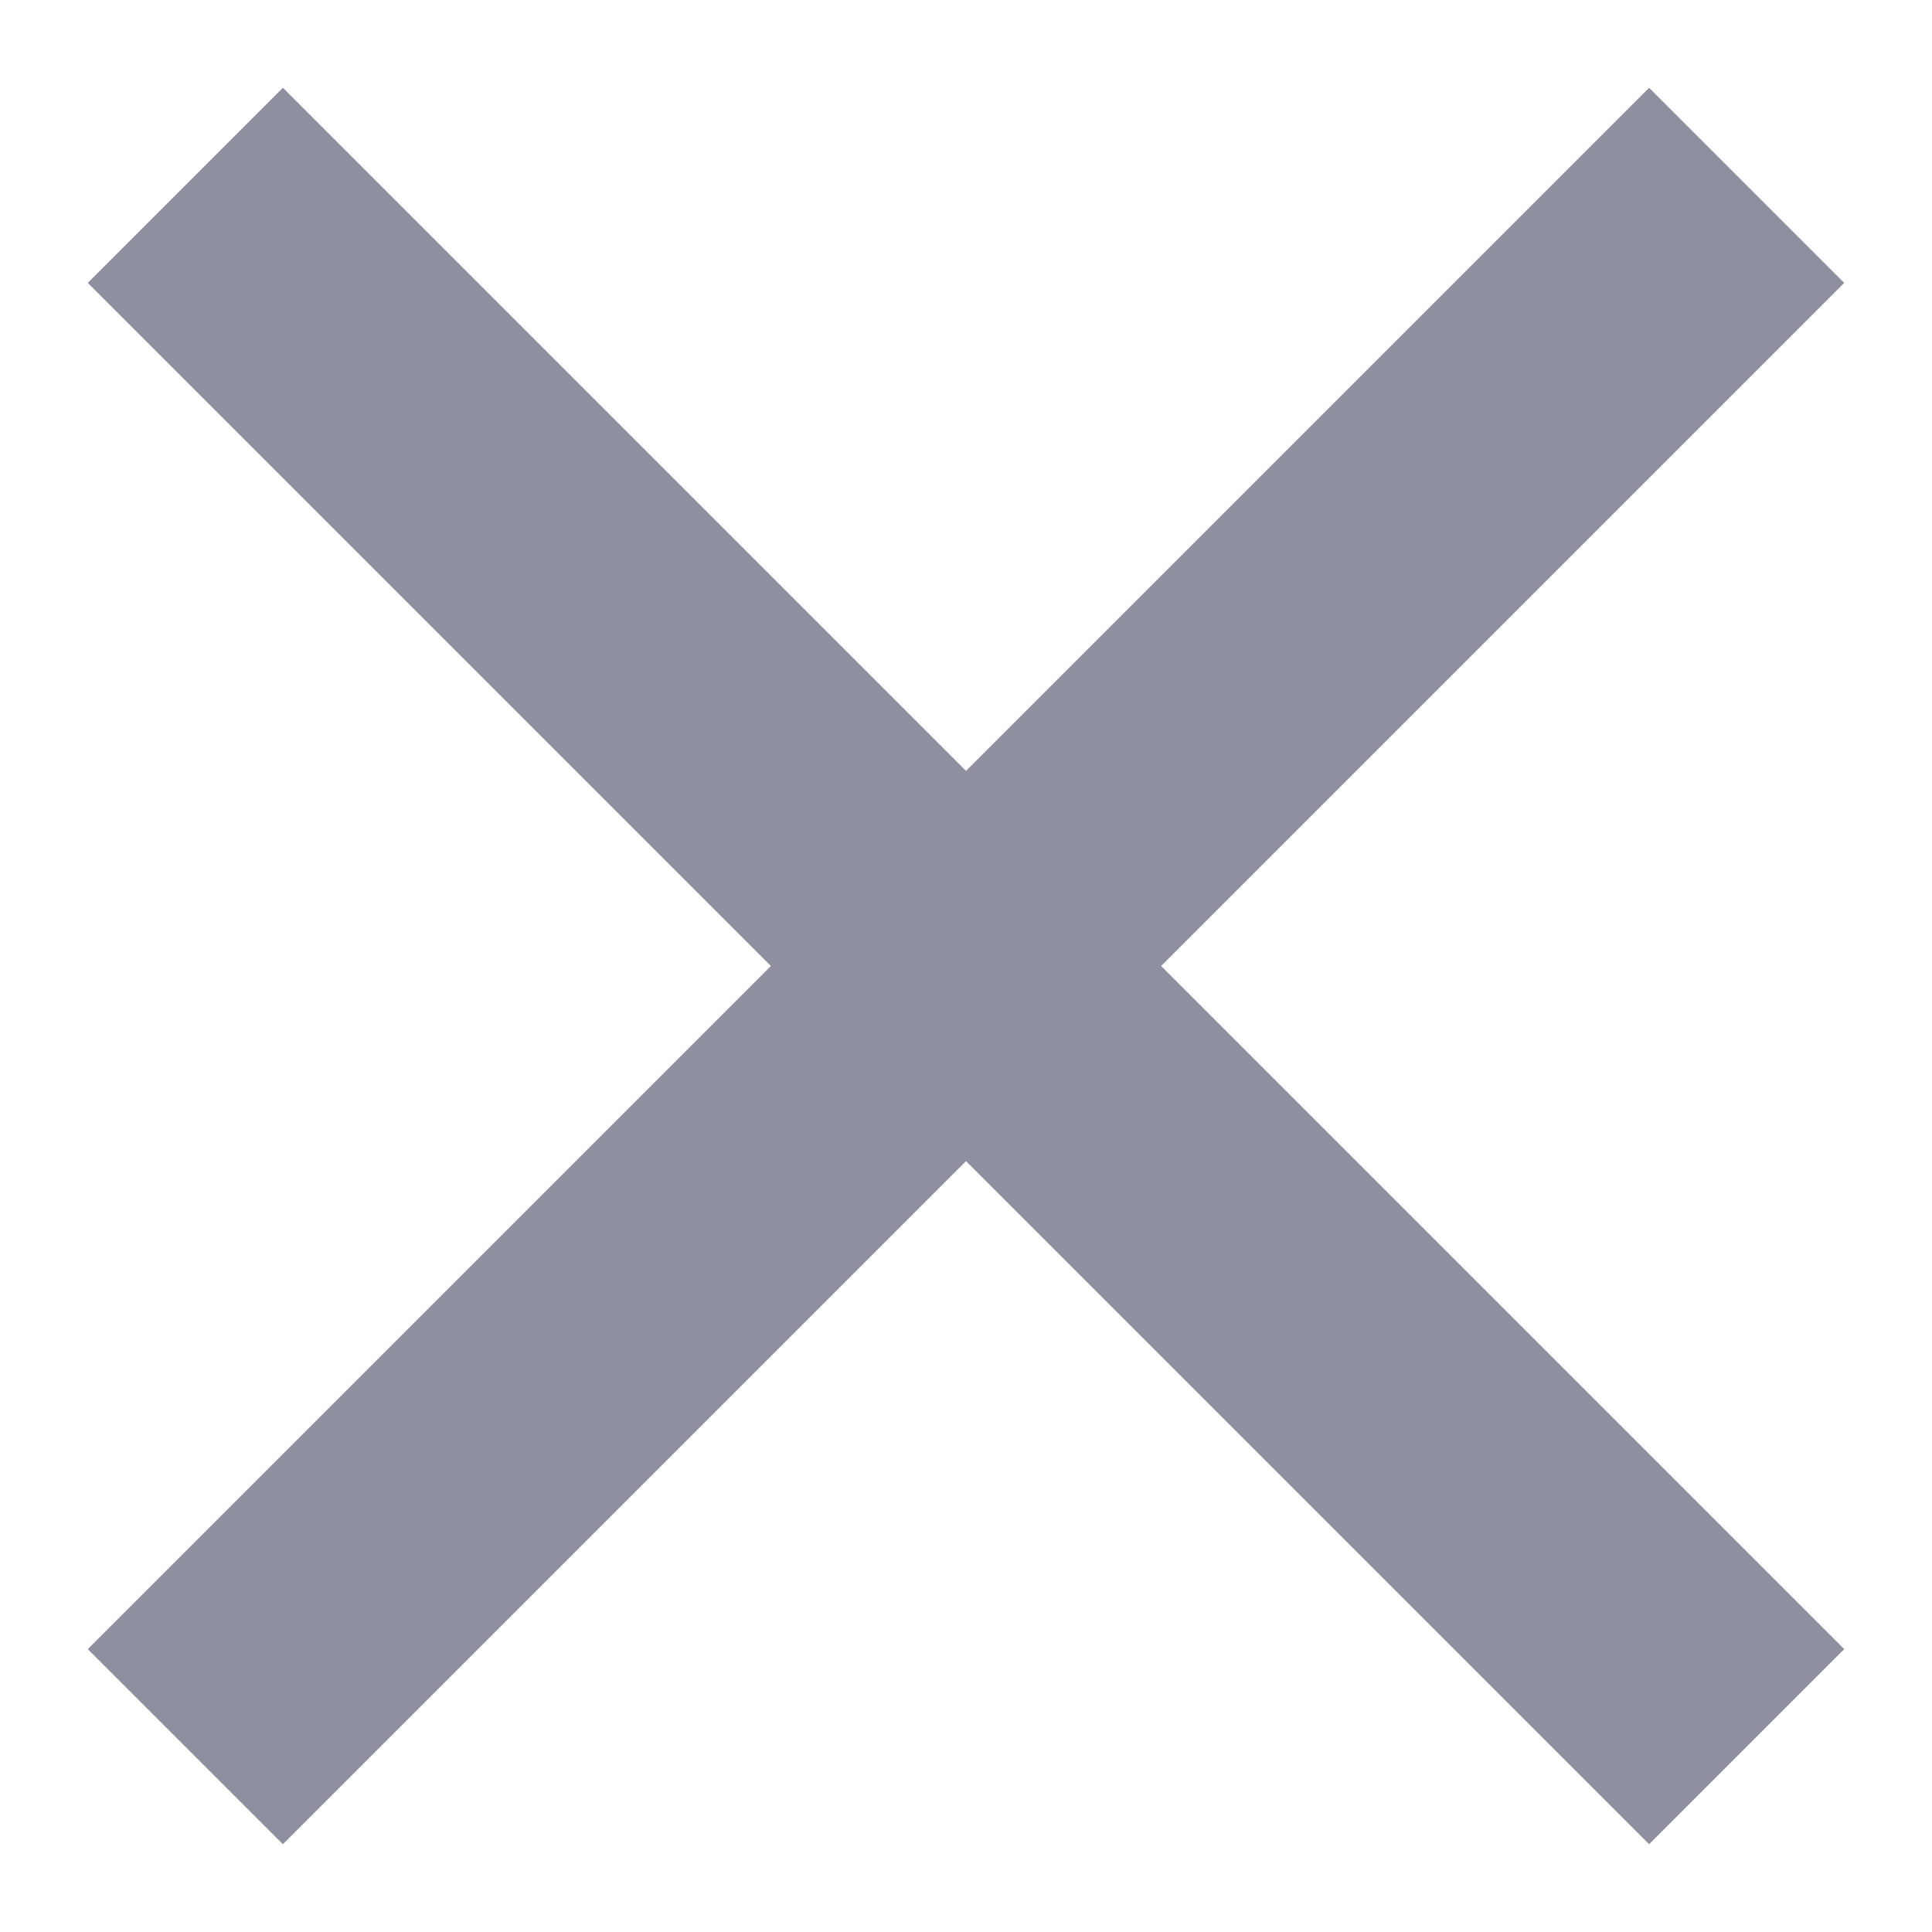
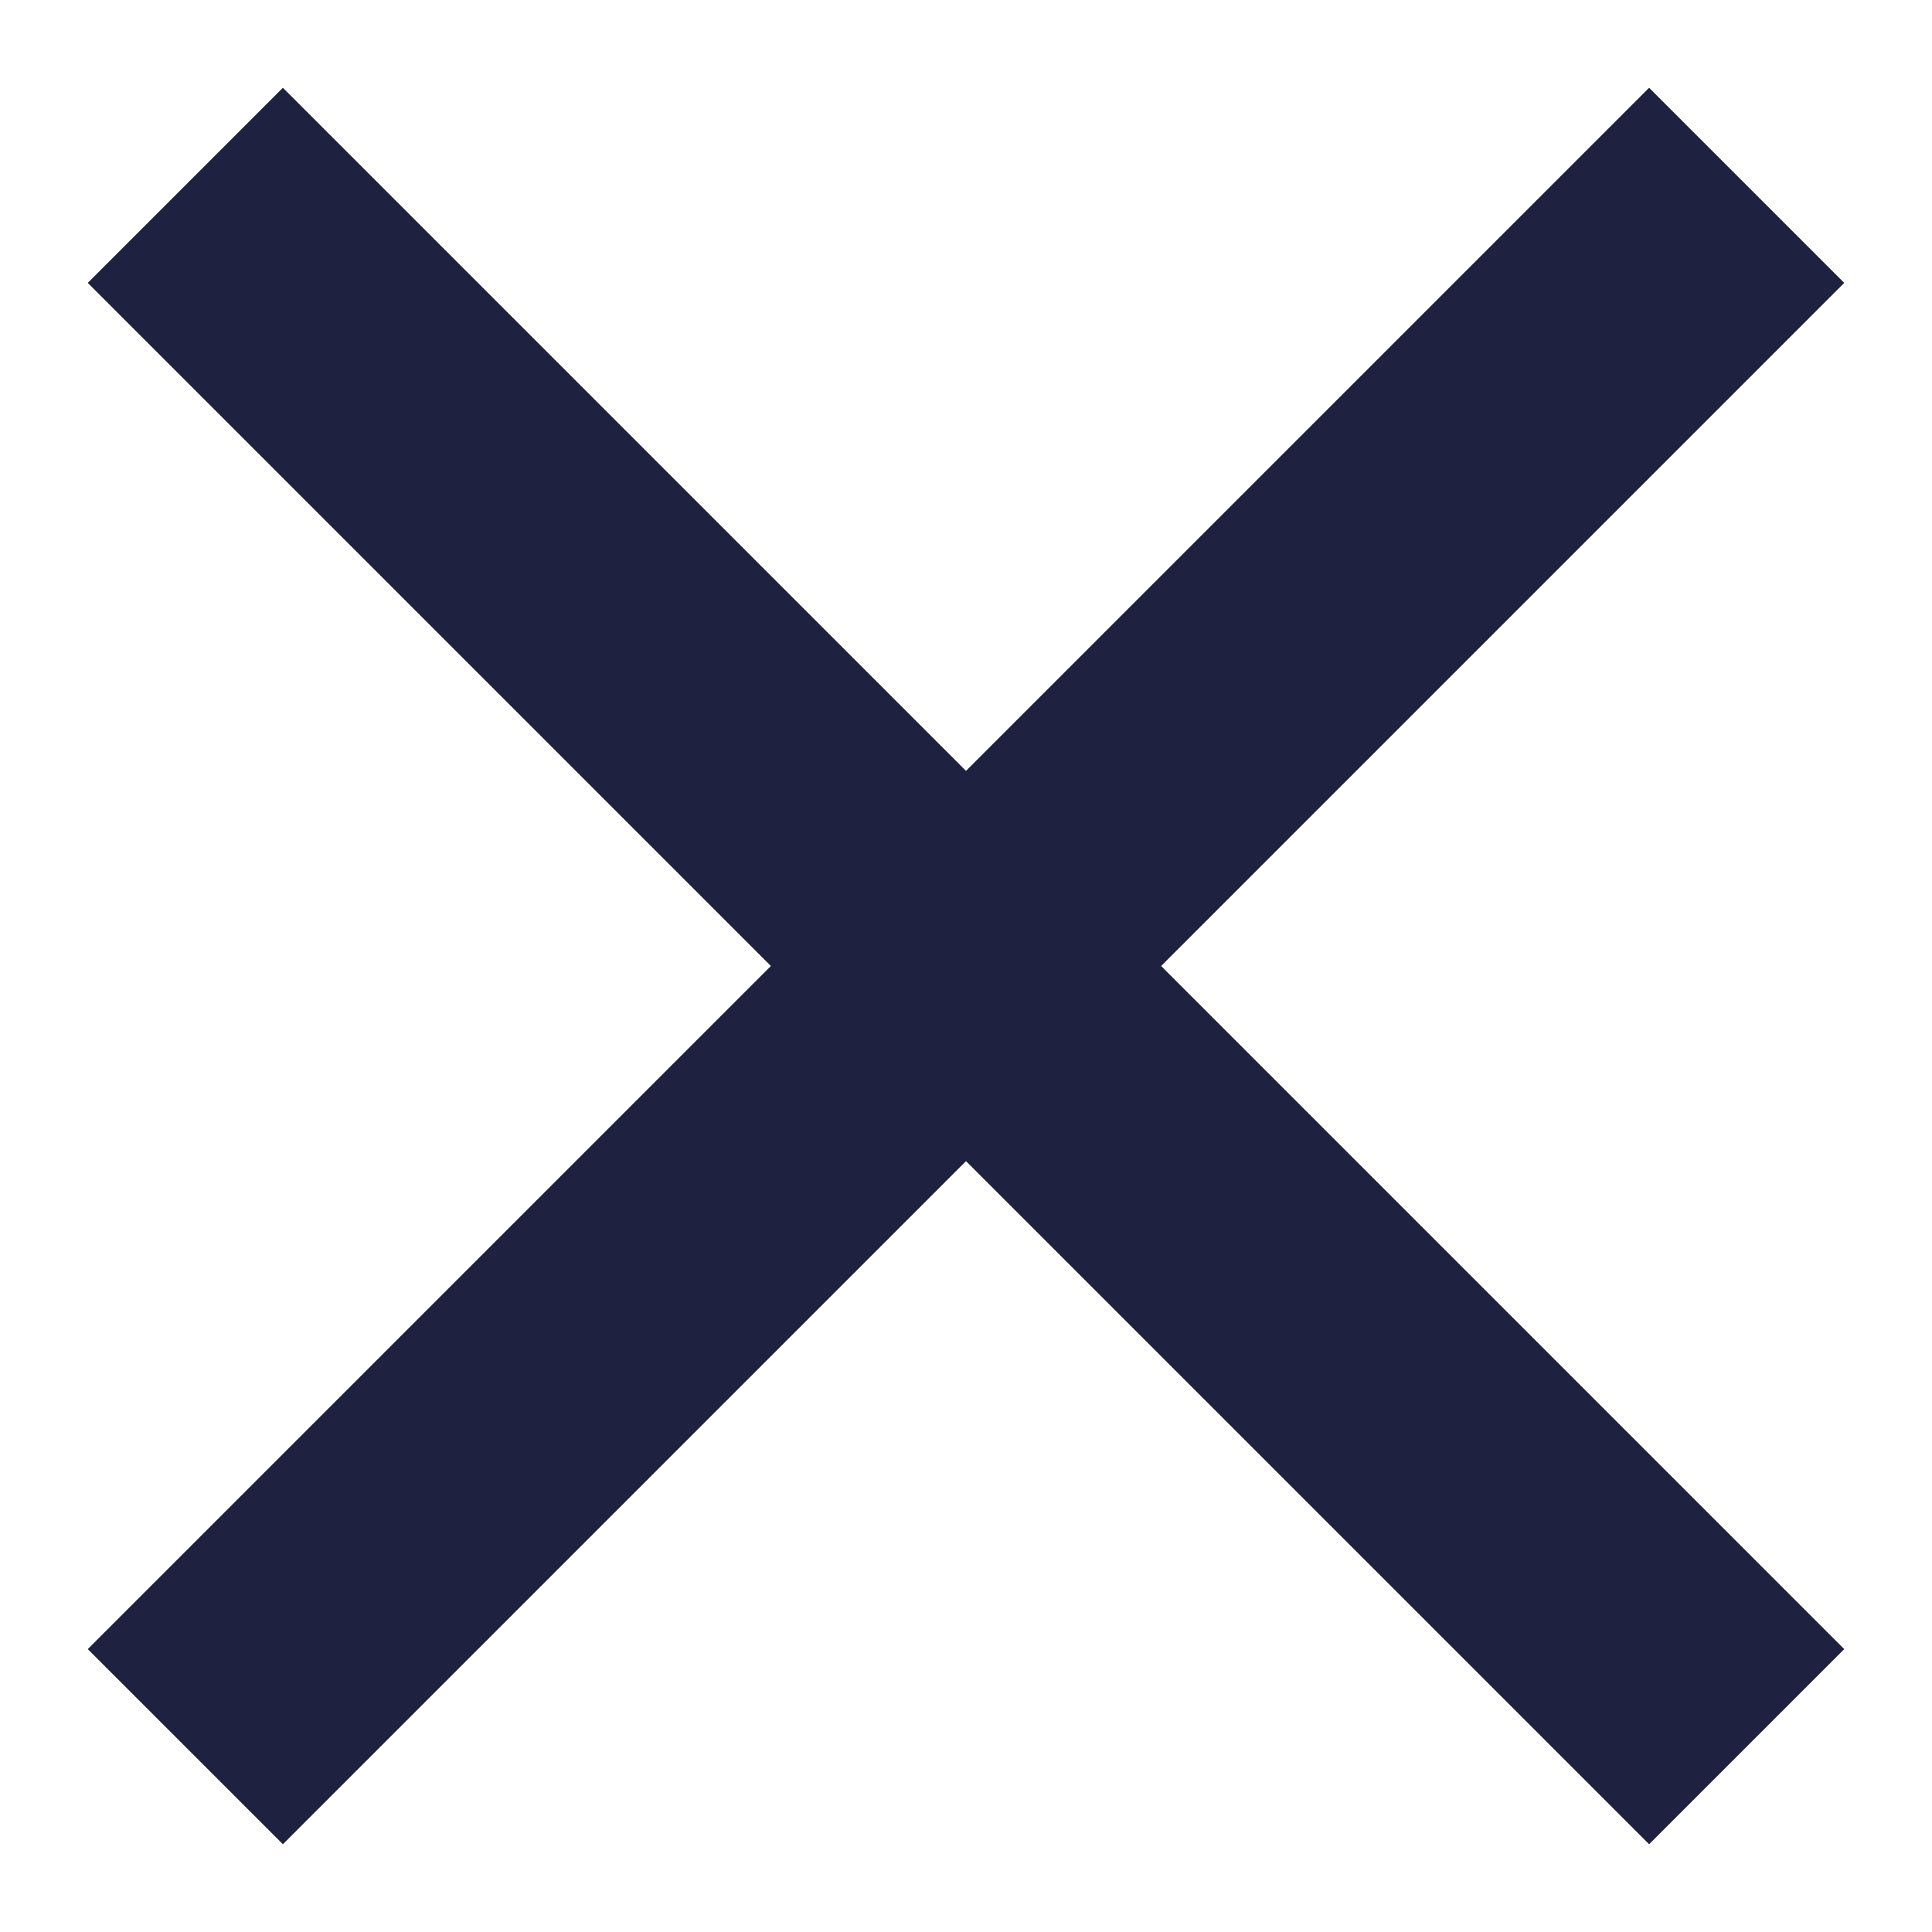
<svg xmlns="http://www.w3.org/2000/svg" width="14" height="14">
-   <path fill="#1E213F" fill-rule="evenodd" d="M11.95.636l1.414 1.414L8.414 7l4.95 4.95-1.414 1.414L7 8.414l-4.95 4.95L.636 11.95 5.586 7 .636 2.05 2.05.636 7 5.586l4.95-4.95z" opacity=".5" />
+   <path fill="#1E213F" fill-rule="evenodd" d="M11.95.636l1.414 1.414L8.414 7l4.95 4.95-1.414 1.414L7 8.414l-4.95 4.95L.636 11.95 5.586 7 .636 2.05 2.05.636 7 5.586l4.95-4.95z" opacity="1" />
</svg>
